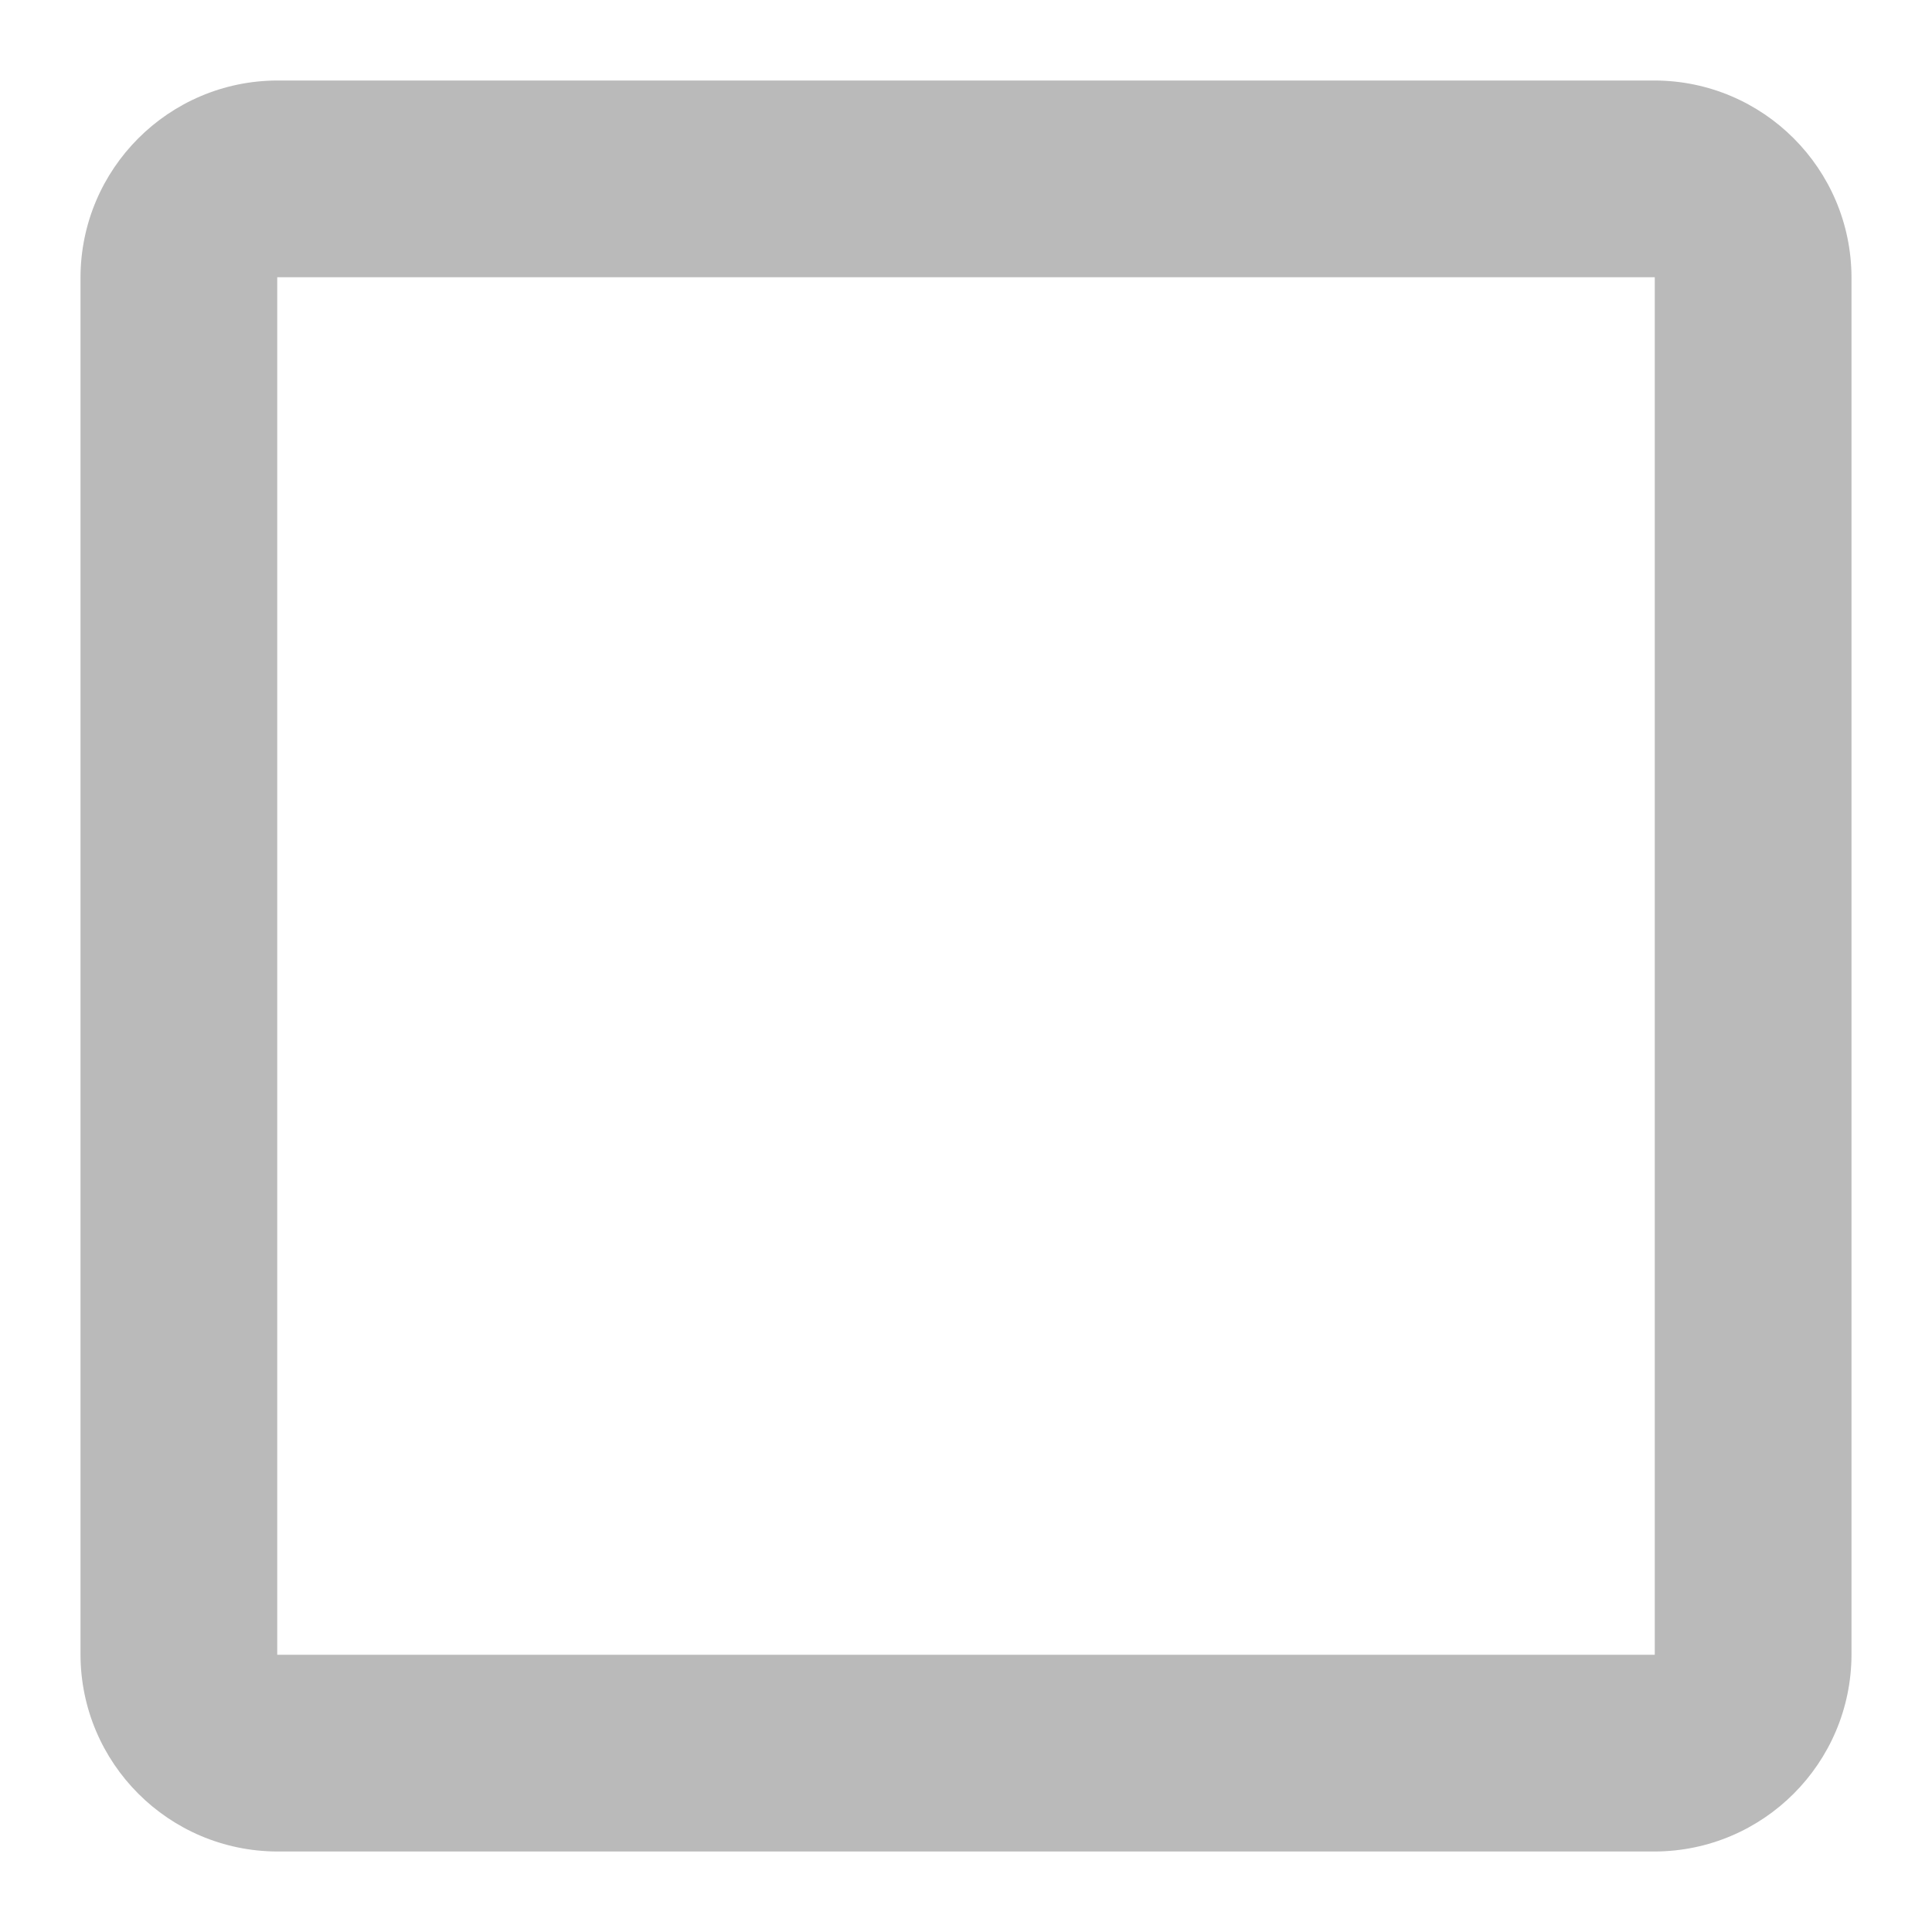
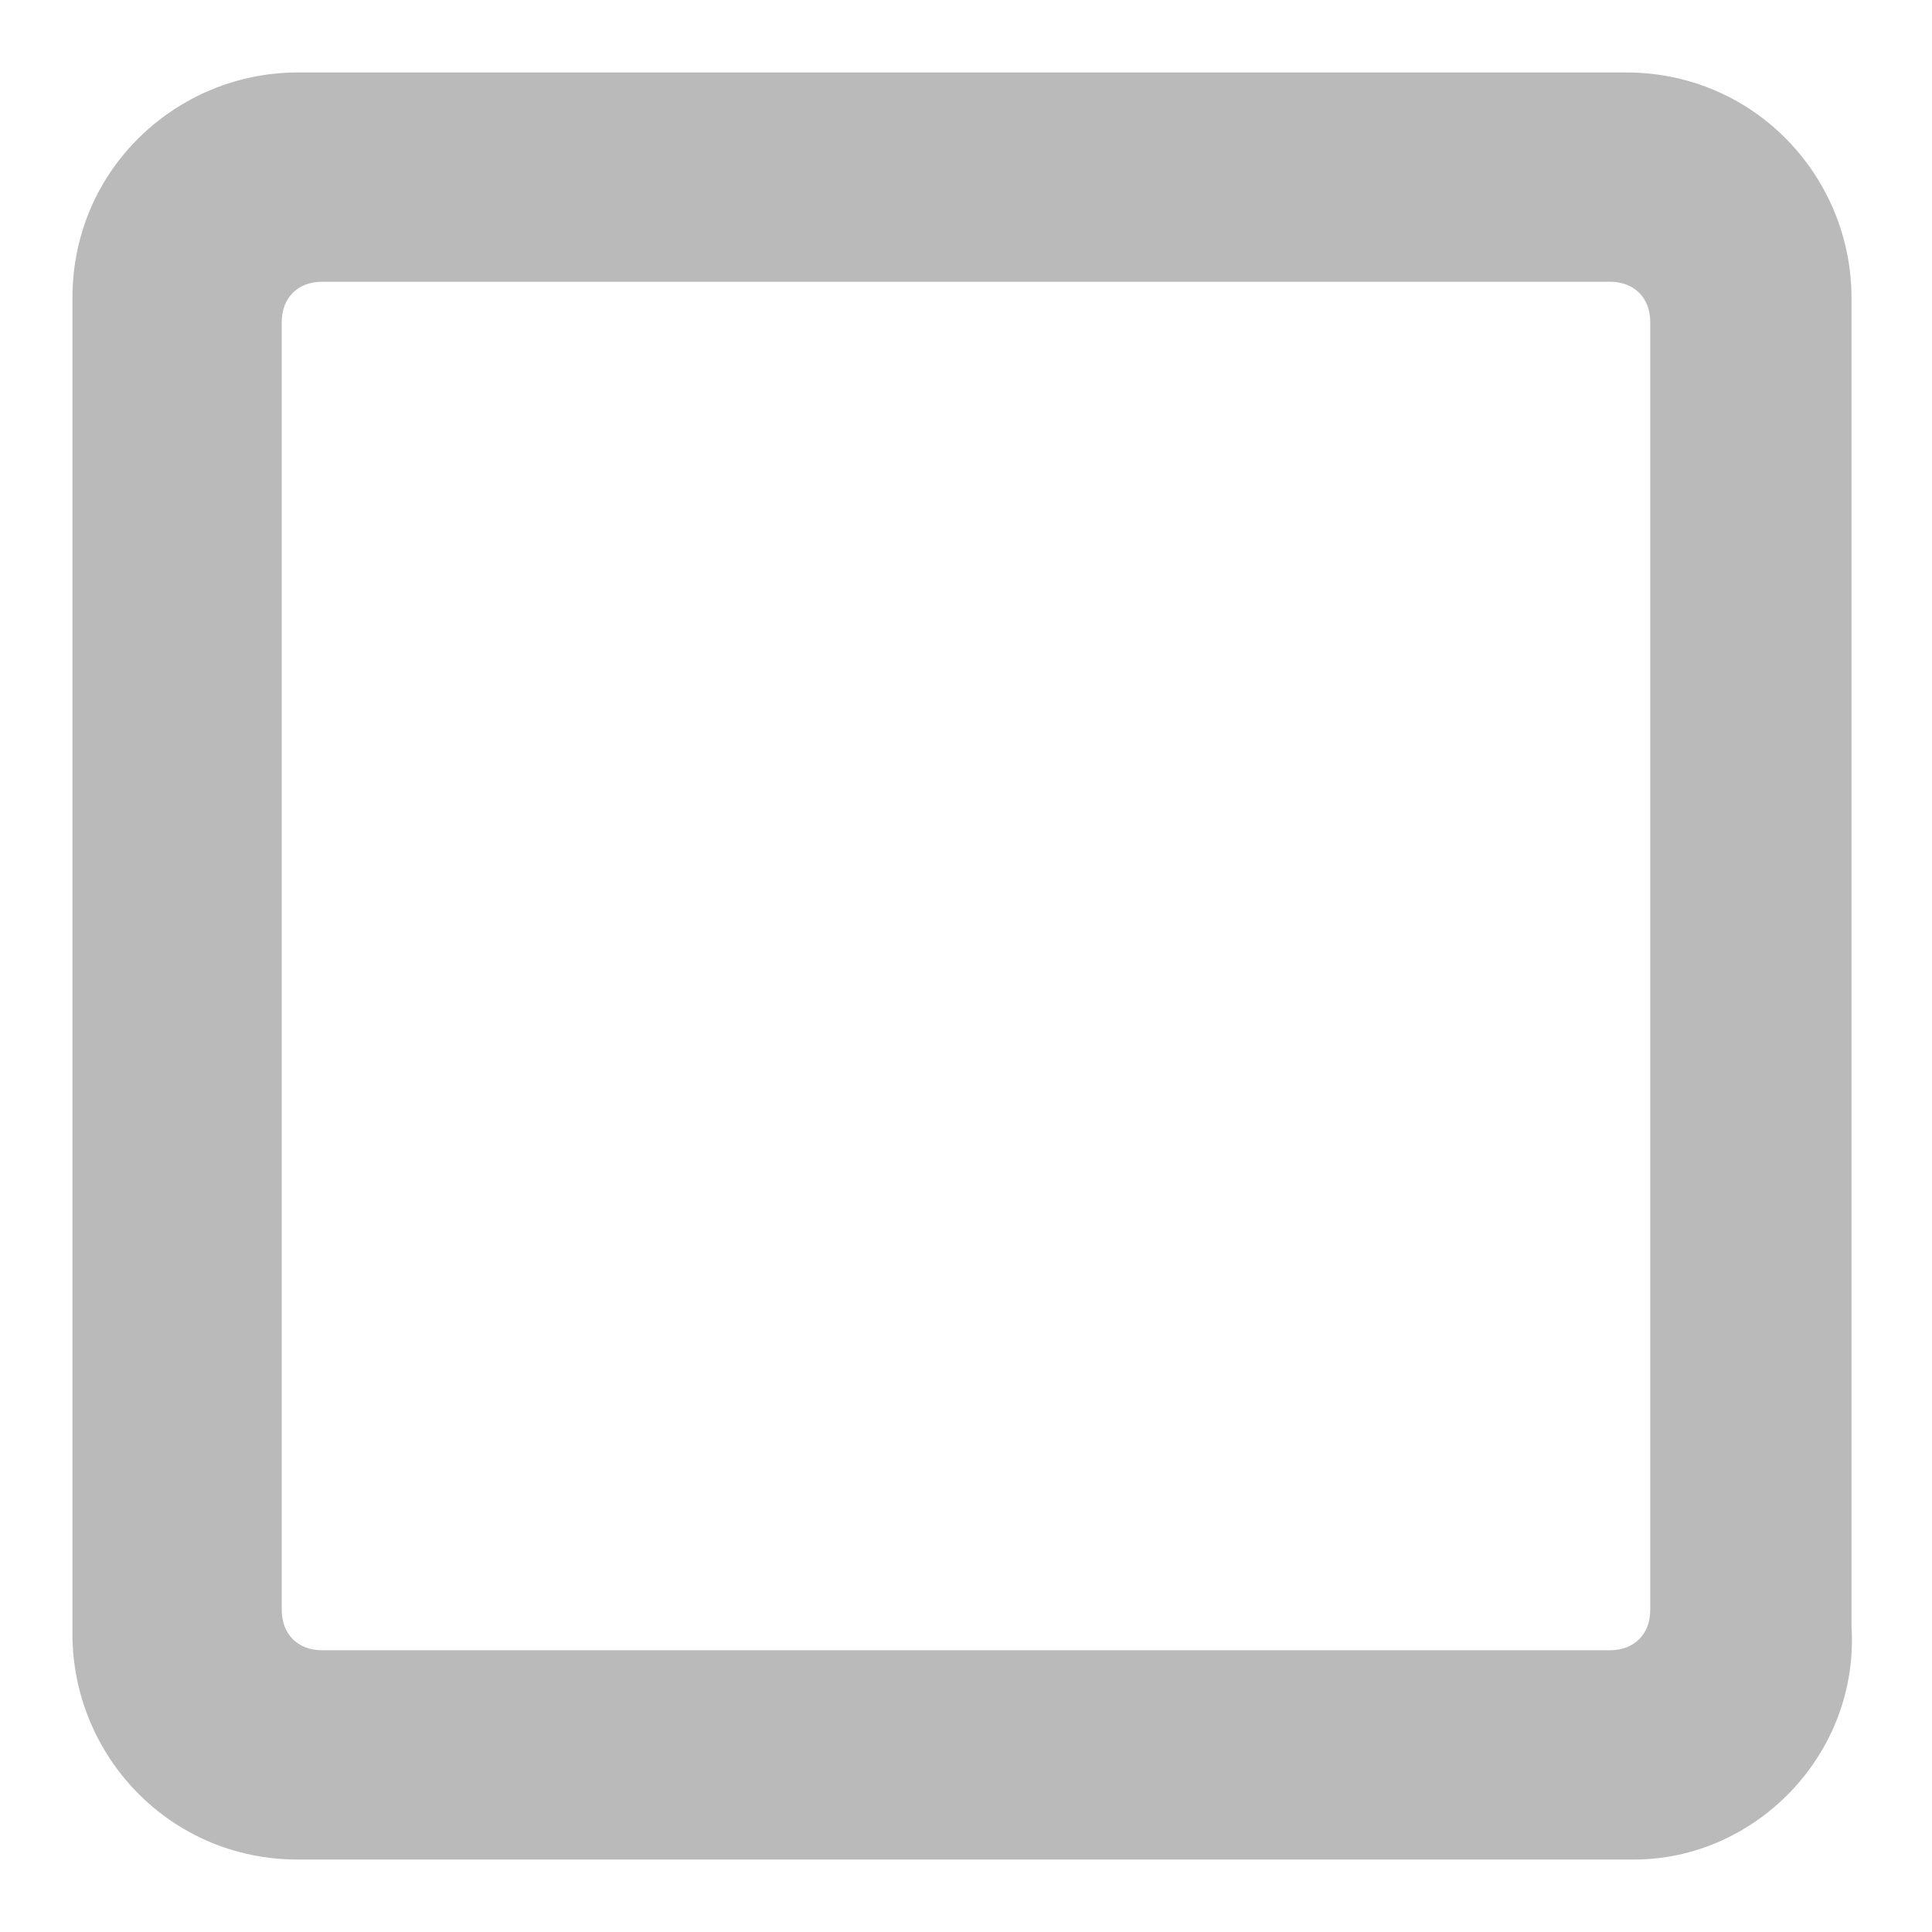
- <svg xmlns="http://www.w3.org/2000/svg" width="24" height="24" viewBox="0 0 24 24">
-   <defs>
-     <style type="text/css">
-             .cls-1{fill:#bababa;fill-rule:evenodd;opacity:.997}.cls-2{fill:none}
-         </style>
-   </defs>
-   <g id="check_box" transform="translate(-420 -576)">
-     <path id="checkbox" d="M22.556 5.444v17.112H5.444V5.444zm0-2.444H5.444A2.452 2.452 0 0 0 3 5.444v17.112A2.452 2.452 0 0 0 5.444 25h17.112A2.452 2.452 0 0 0 25 22.556V5.444A2.452 2.452 0 0 0 22.556 3z" class="cls-1" transform="translate(418 574)" />
-     <path id="Rectangle_4539" d="M0 0h24v24H0z" class="cls-2" data-name="Rectangle 4539" transform="translate(420 576)" />
+ <svg xmlns="http://www.w3.org/2000/svg" version="1.1" id="Layer_1" x="0px" y="0px" viewBox="0 0 24 24" style="enable-background:new 0 0 24 24;" xml:space="preserve">
+   <style type="text/css">
+ 	.st0{enable-background:new    ;}
+ 	.st1{fill:#BABABA;}
+ </style>
+   <g class="st0">
+     <path class="st1" d="M20.3,23.1H3.7c-1.6,0-2.8-1.3-2.8-2.8V3.7c0-1.6,1.3-2.8,2.8-2.8h16.5c1.6,0,2.8,1.3,2.8,2.8v16.5   C23.1,21.8,21.8,23.1,20.3,23.1z M4,20.5H20c0.3,0,0.5-0.2,0.5-0.5V4c0-0.3-0.2-0.5-0.5-0.5H4C3.7,3.5,3.5,3.7,3.5,4V20   C3.5,20.3,3.7,20.5,4,20.5z" />
  </g>
</svg>
